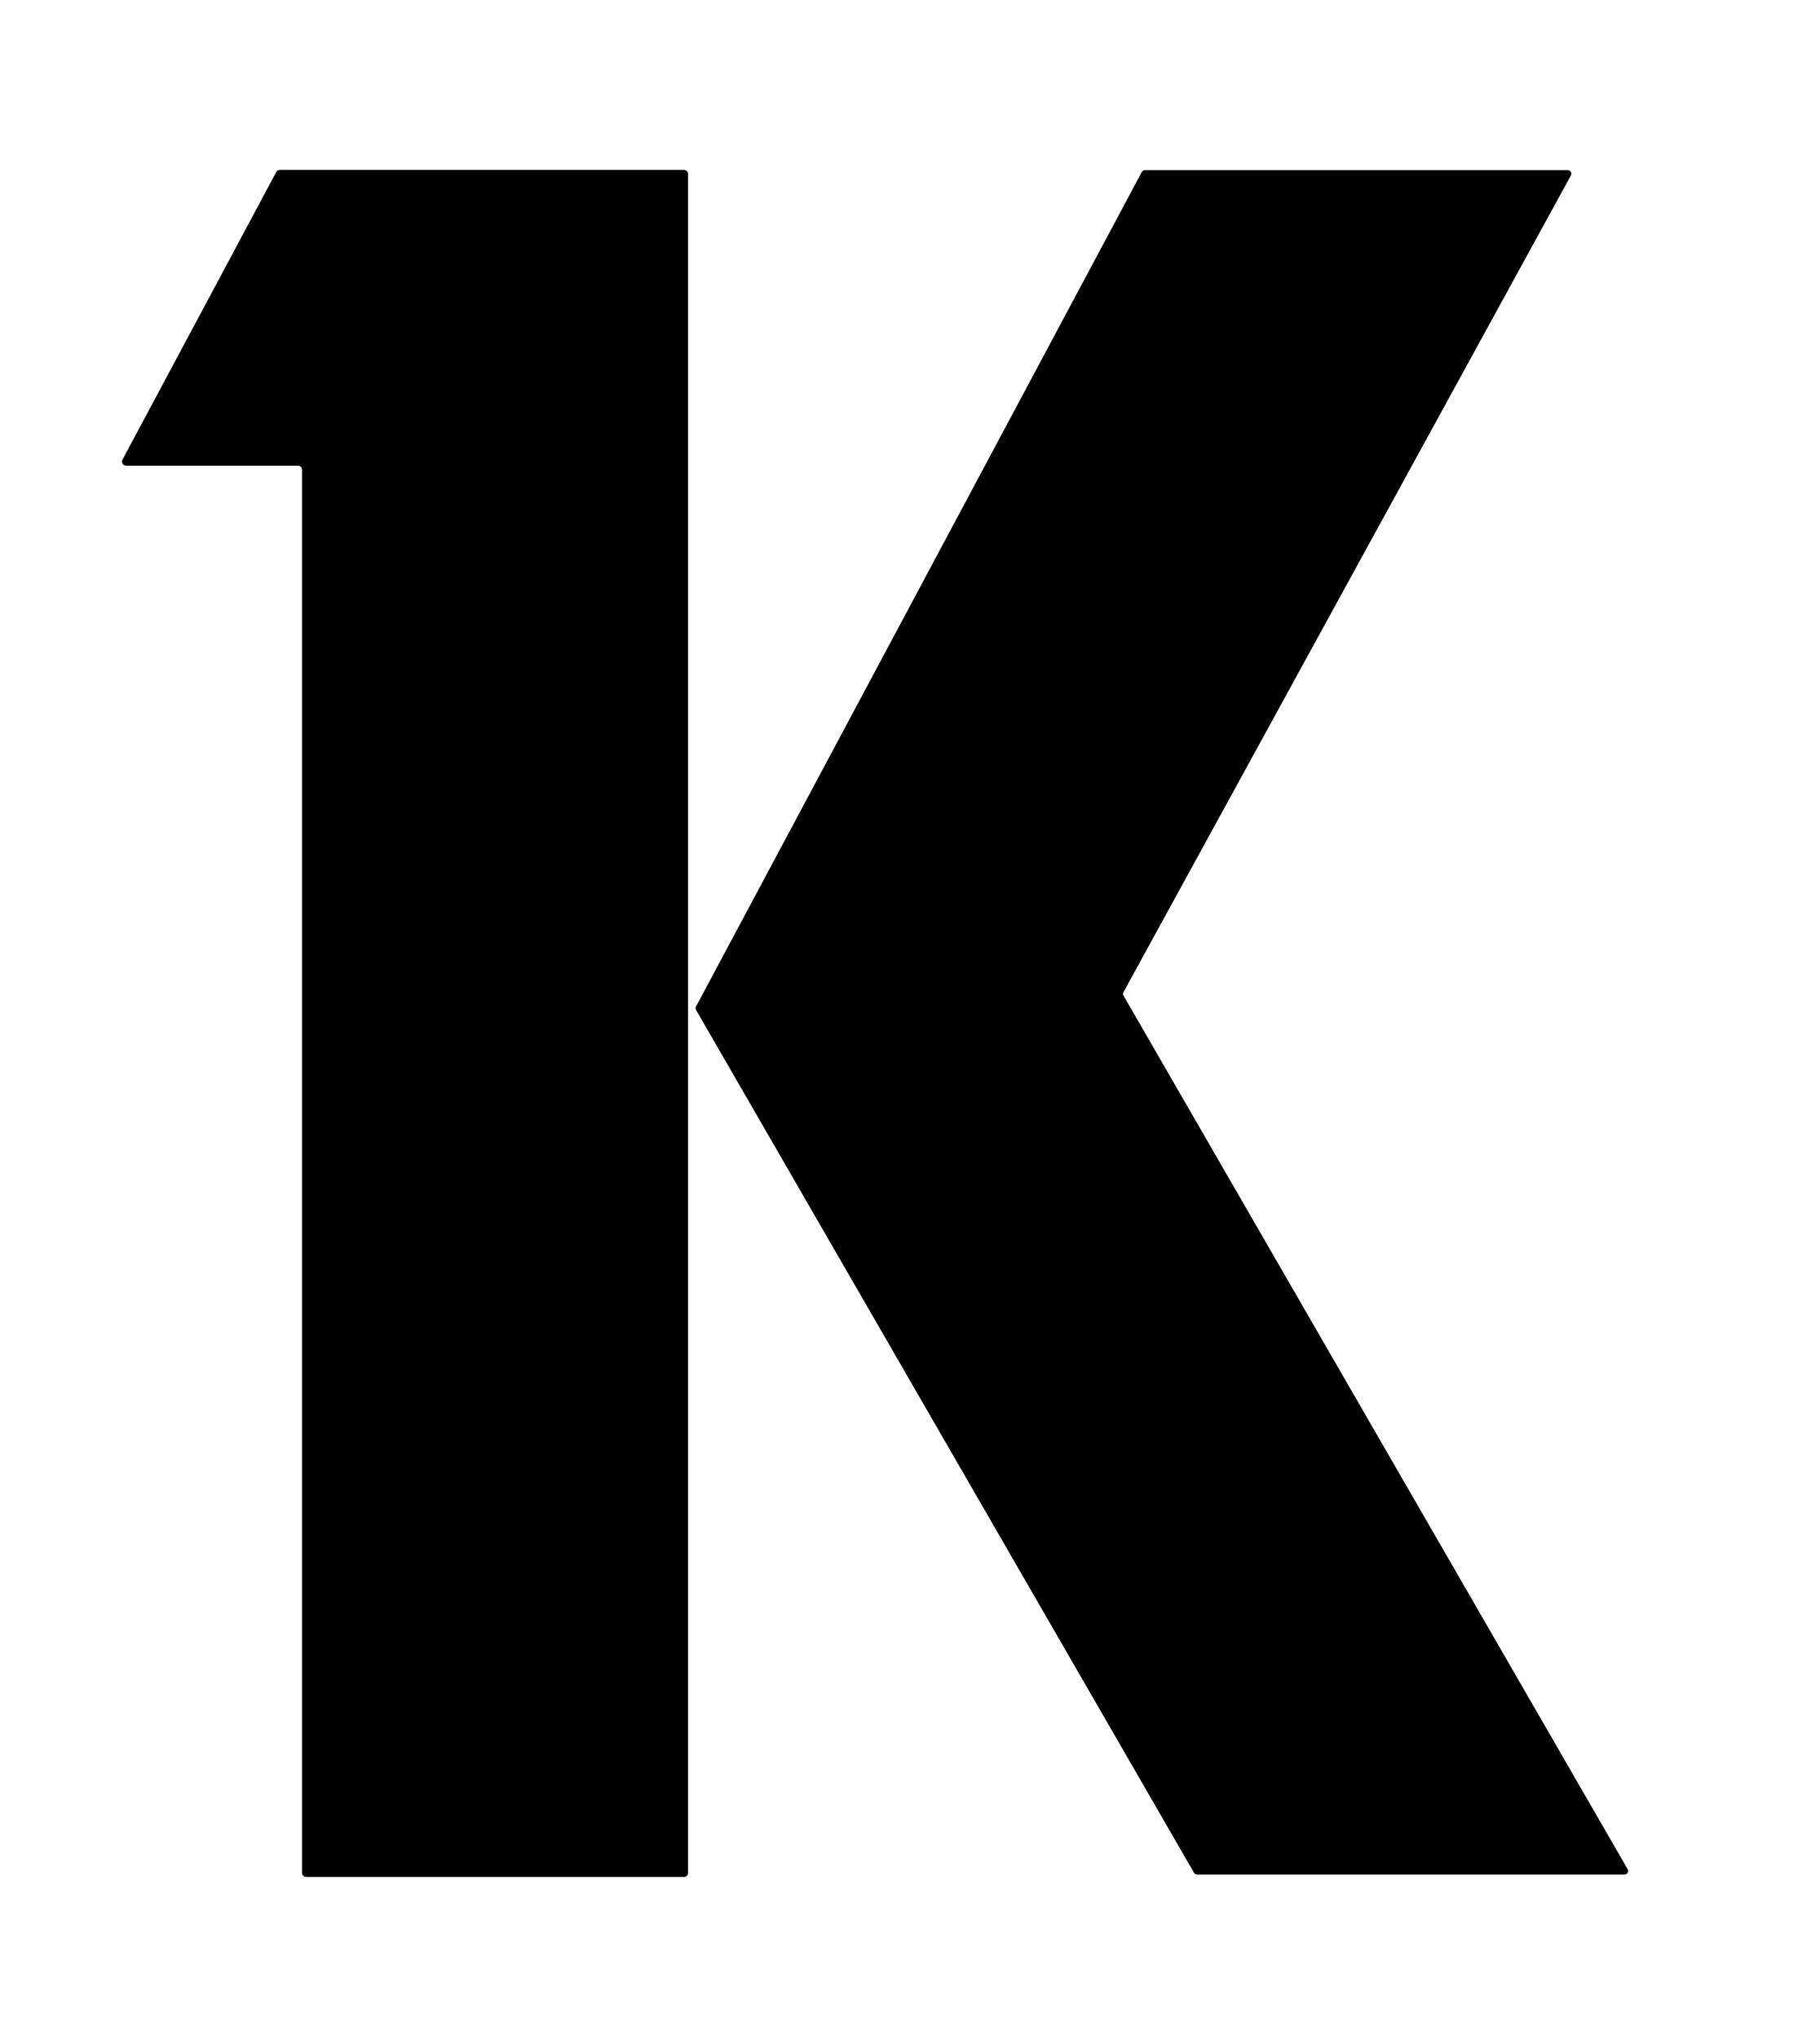
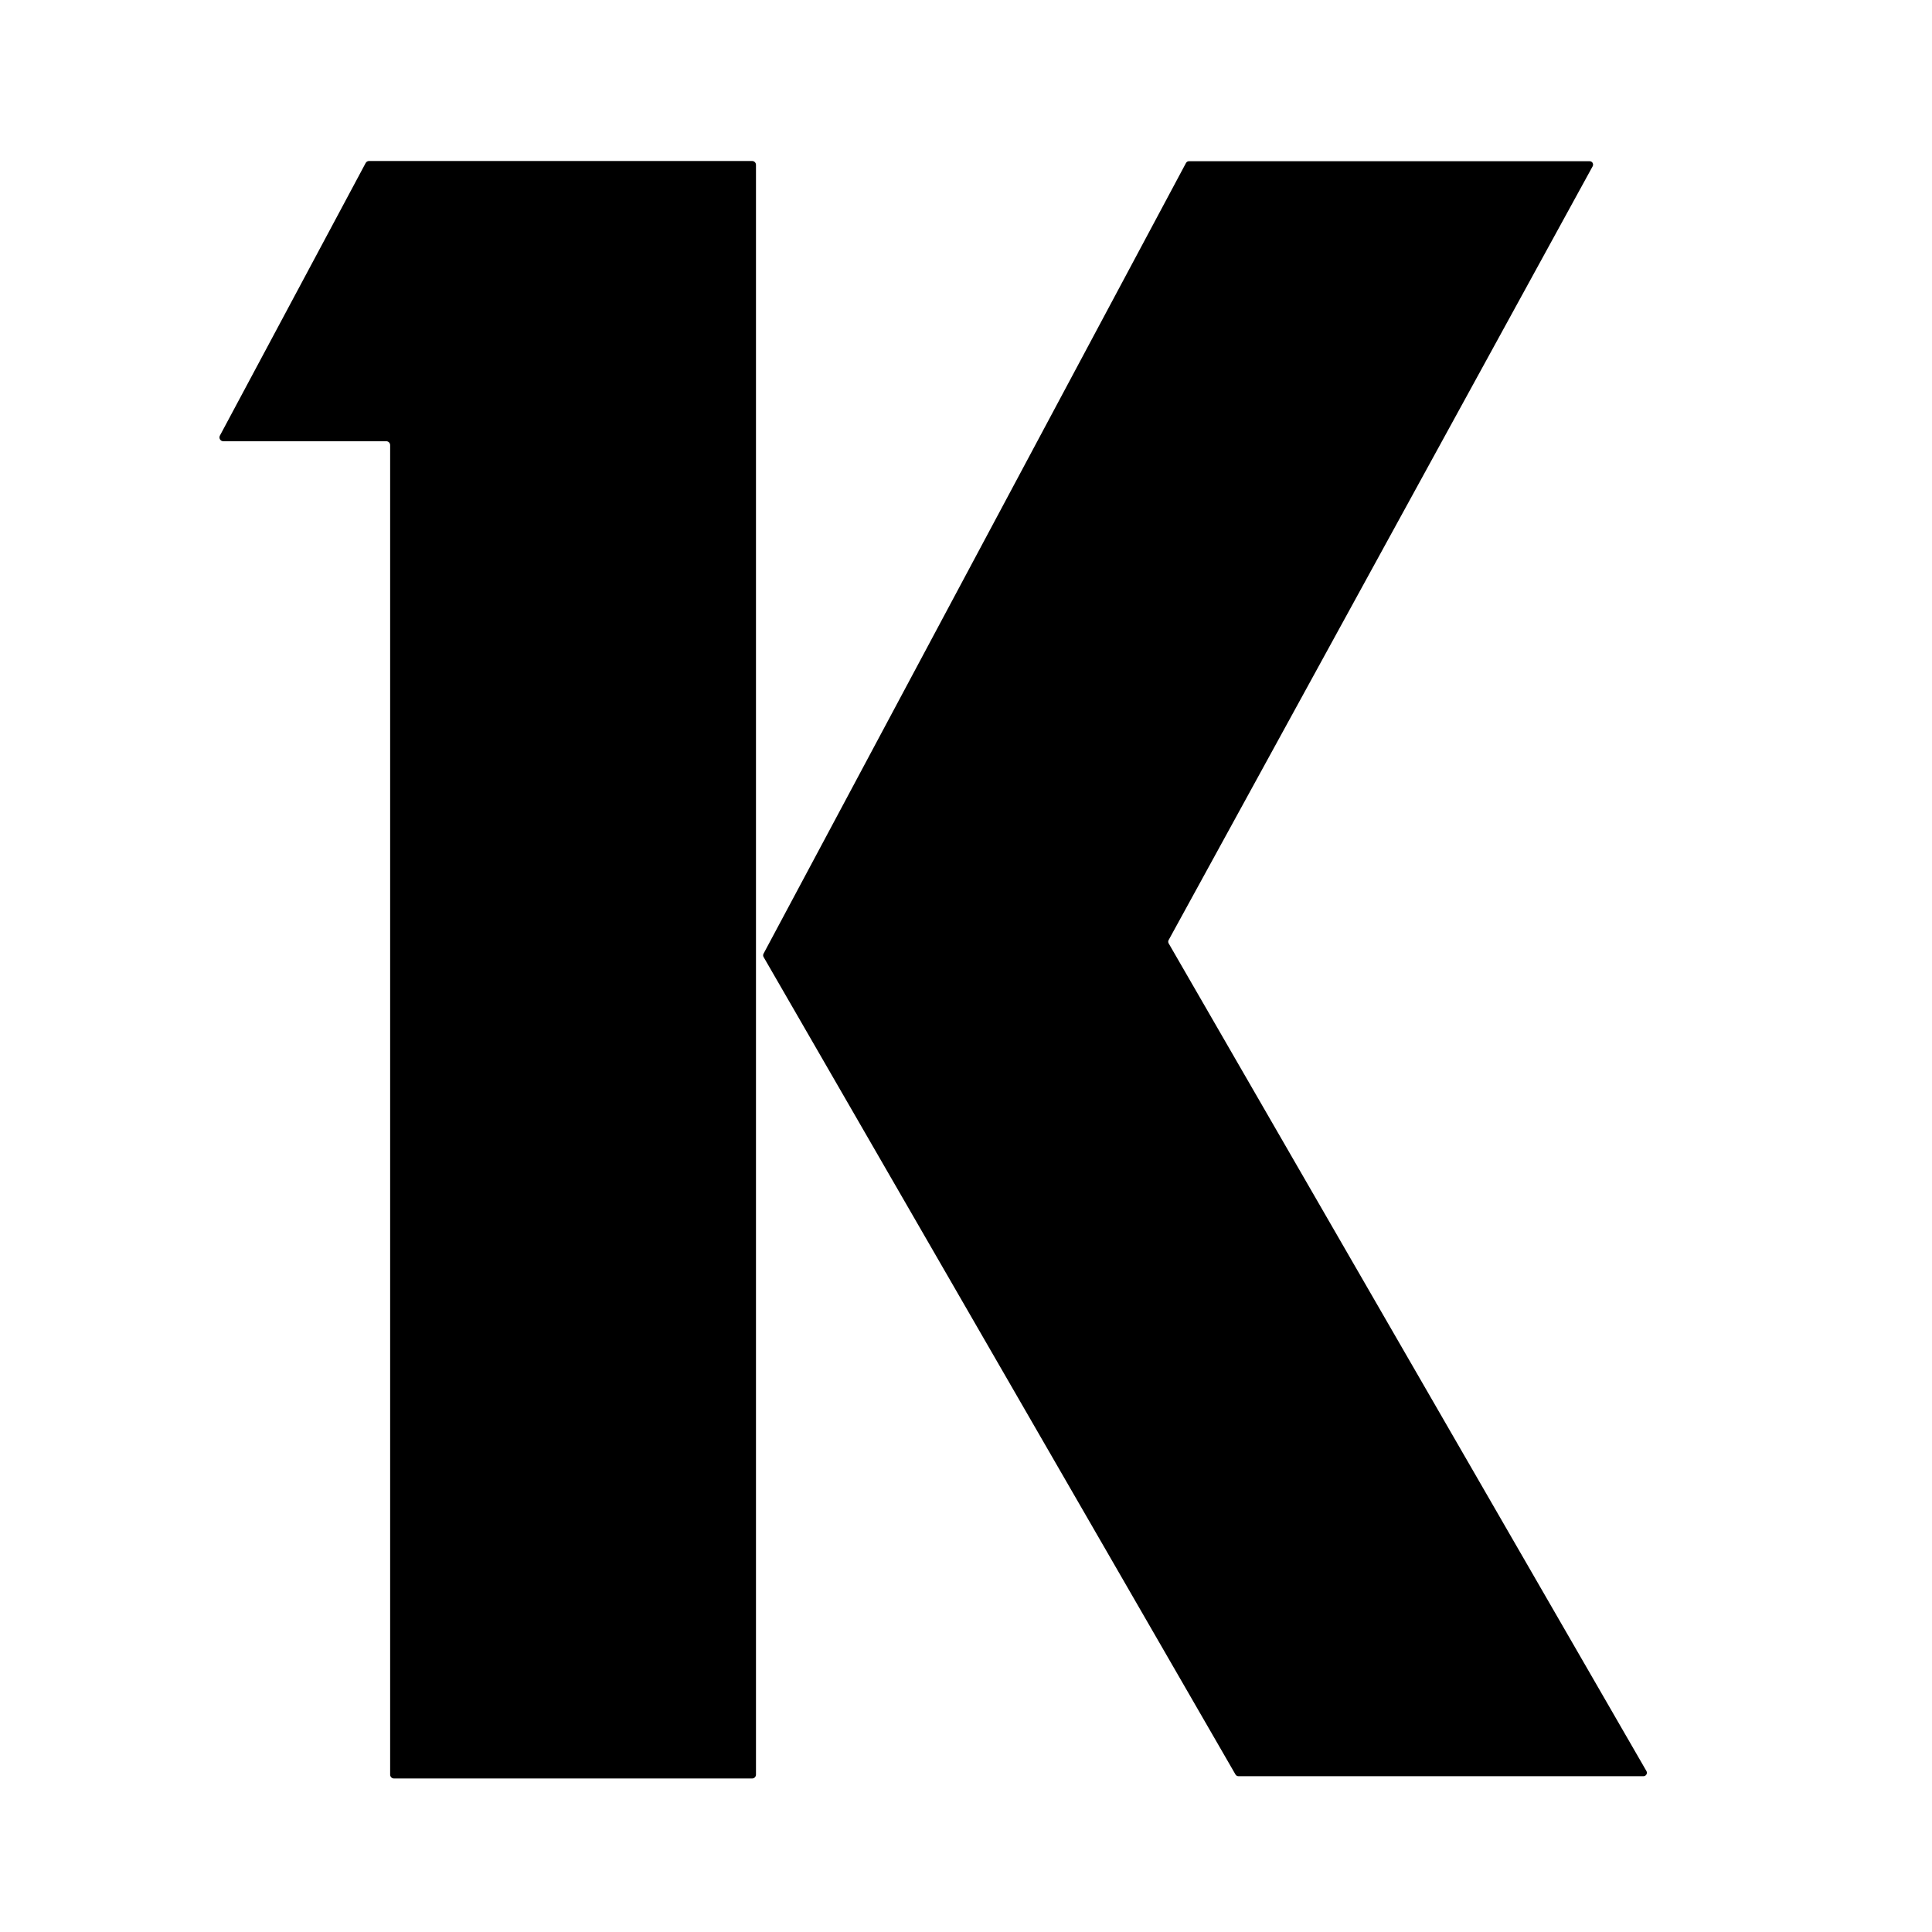
- <svg xmlns="http://www.w3.org/2000/svg" version="1.1" viewBox="0.00 0.00 166.00 186.00">
+ <svg xmlns="http://www.w3.org/2000/svg" version="1.1" viewBox="-10.00 0.00 186.00 186.00" width="128" height="128">
  <path fill="#000000" d="   M 25.52 15.50   L 62.41 15.50   A 0.37 0.37 0.0 0 1 62.78 15.87   L 62.78 170.85   A 0.37 0.37 0.0 0 1 62.41 171.22   L 27.93 171.22   A 0.37 0.37 0.0 0 1 27.56 170.85   L 27.56 42.85   A 0.37 0.37 0.0 0 0 27.19 42.48   L 11.50 42.48   A 0.37 0.37 0.0 0 1 11.17 41.94   L 25.20 15.70   A 0.37 0.37 0.0 0 1 25.52 15.50   Z" />
  <path fill="#000000" d="   M 102.51 90.82   L 148.51 170.51   A 0.33 0.33 0.0 0 1 148.23 171.00   L 109.23 171.00   A 0.33 0.33 0.0 0 1 108.94 170.83   L 63.51 92.13   A 0.33 0.33 0.0 0 1 63.51 91.81   L 104.18 15.69   A 0.33 0.33 0.0 0 1 104.47 15.52   L 143.04 15.52   A 0.33 0.33 0.0 0 1 143.33 16.01   L 102.51 90.50   A 0.33 0.33 0.0 0 0 102.51 90.82   Z" />
</svg>
